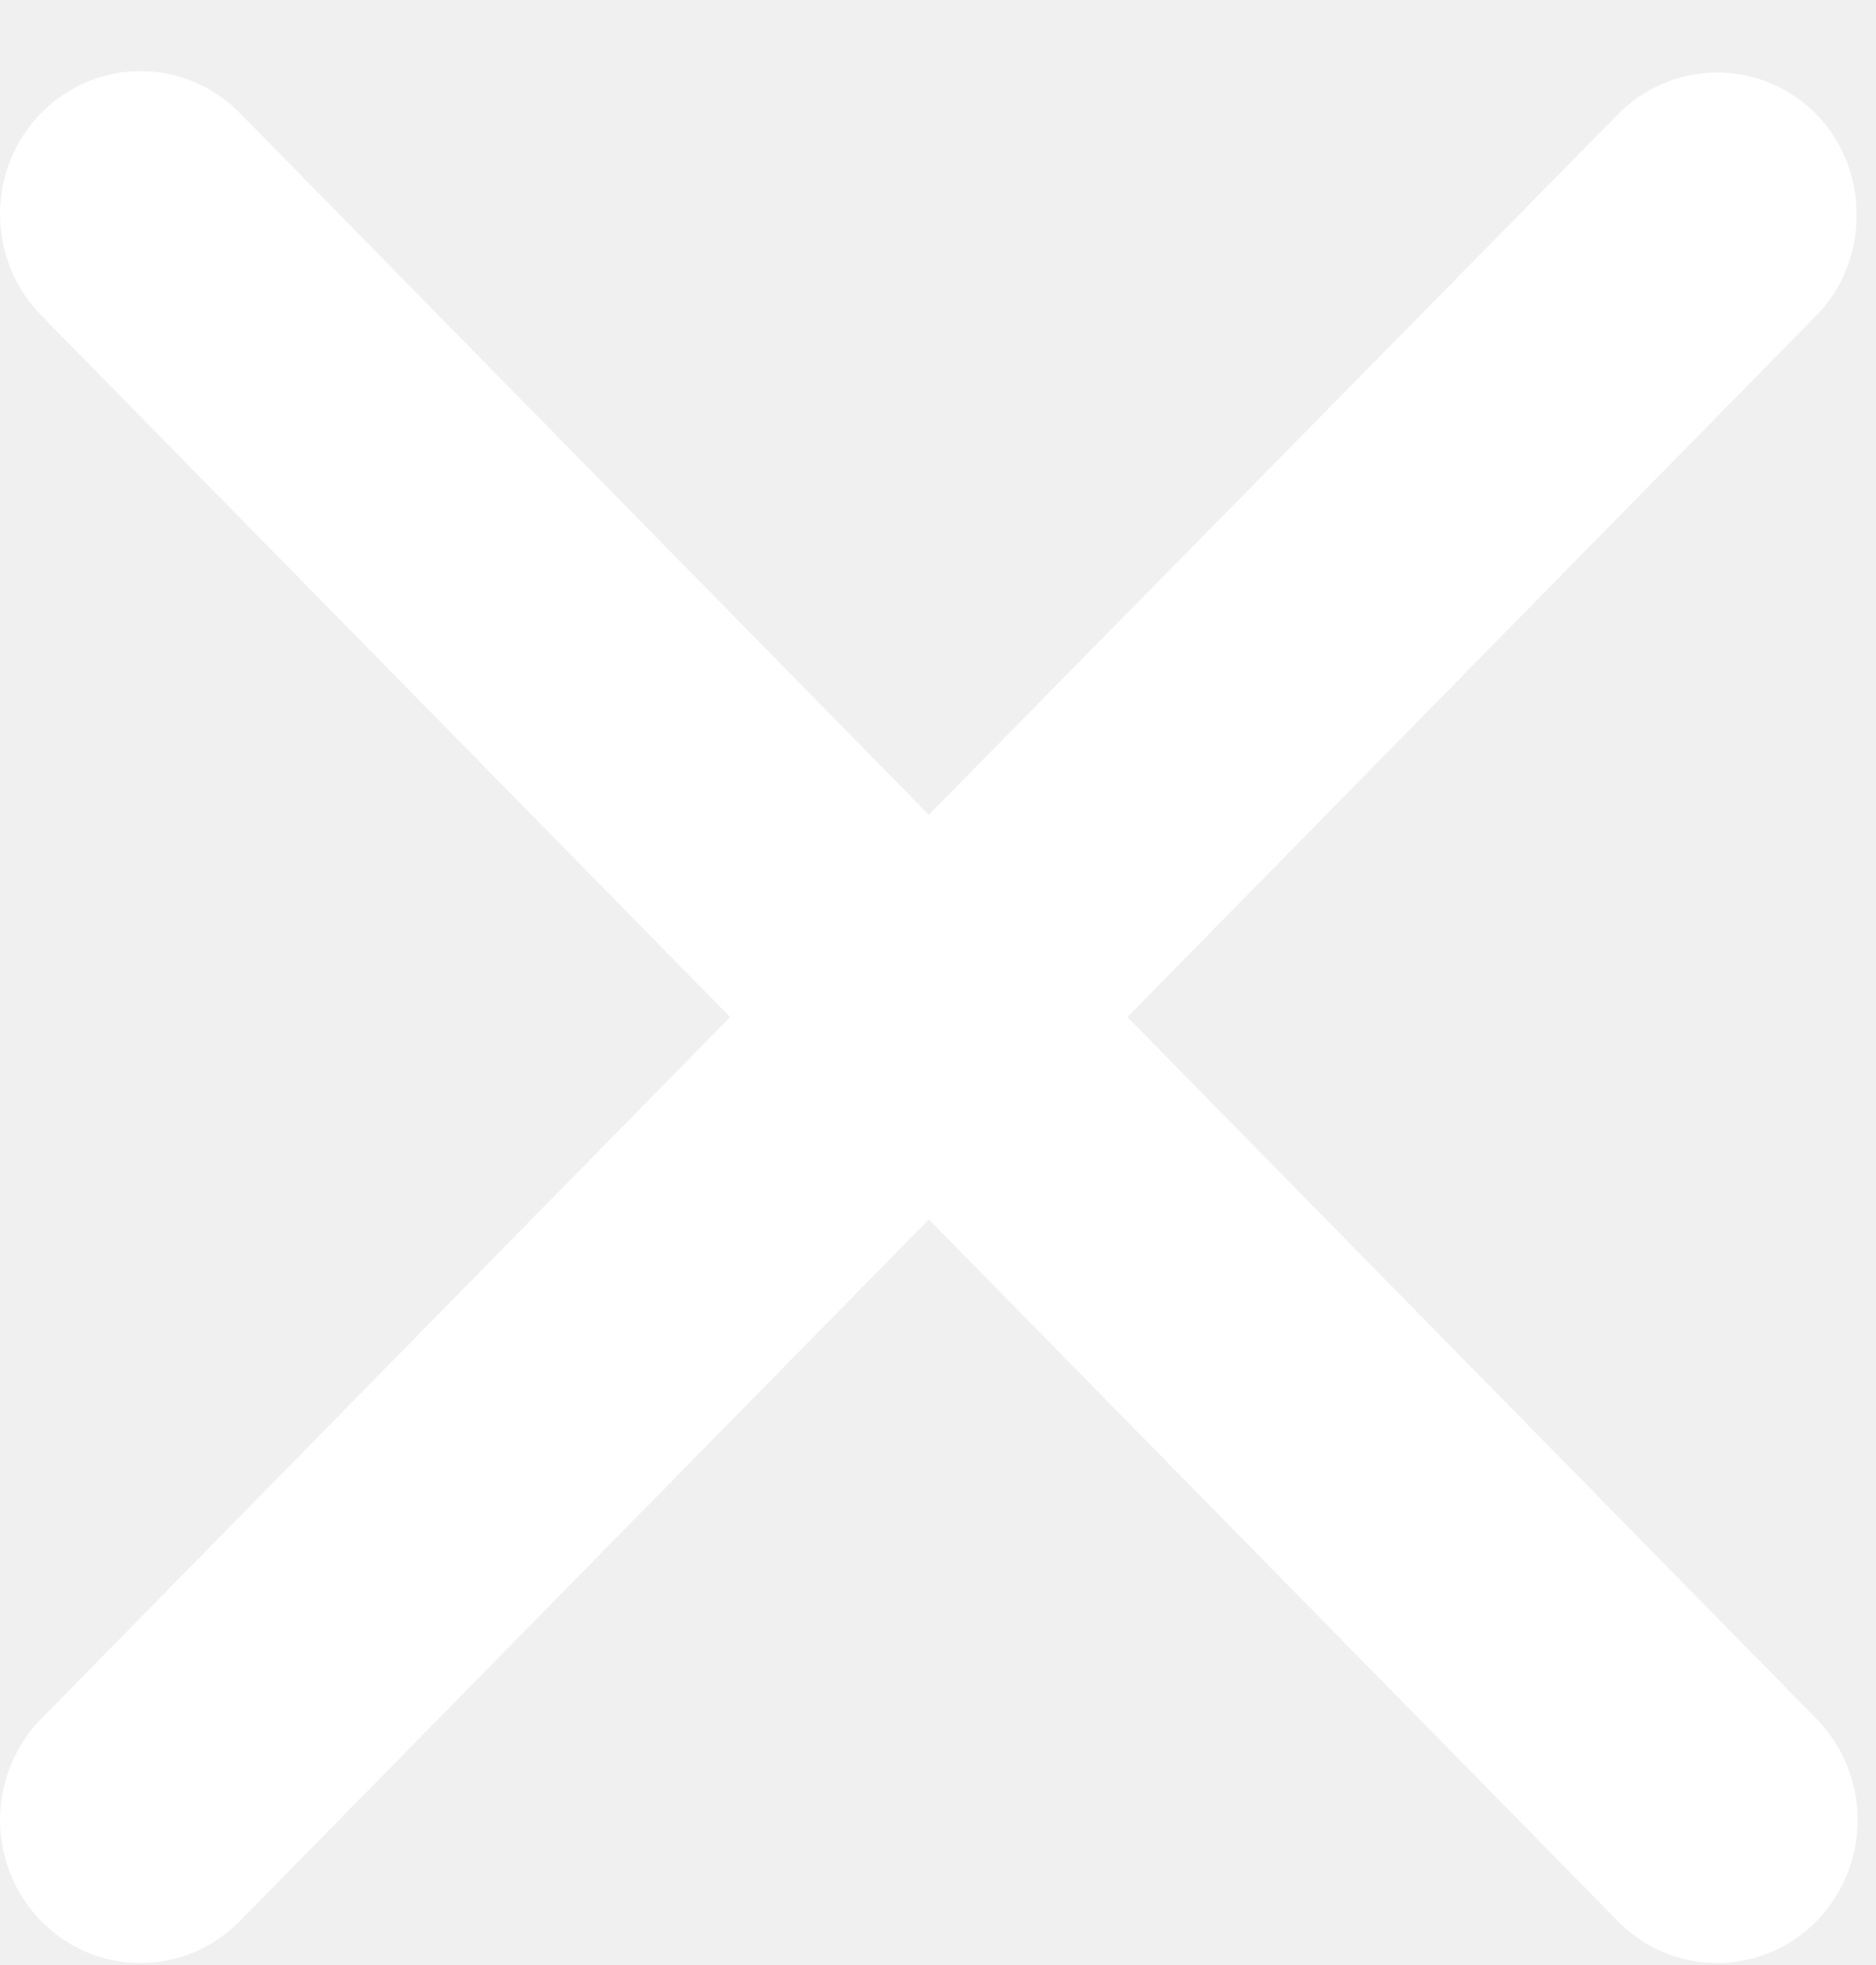
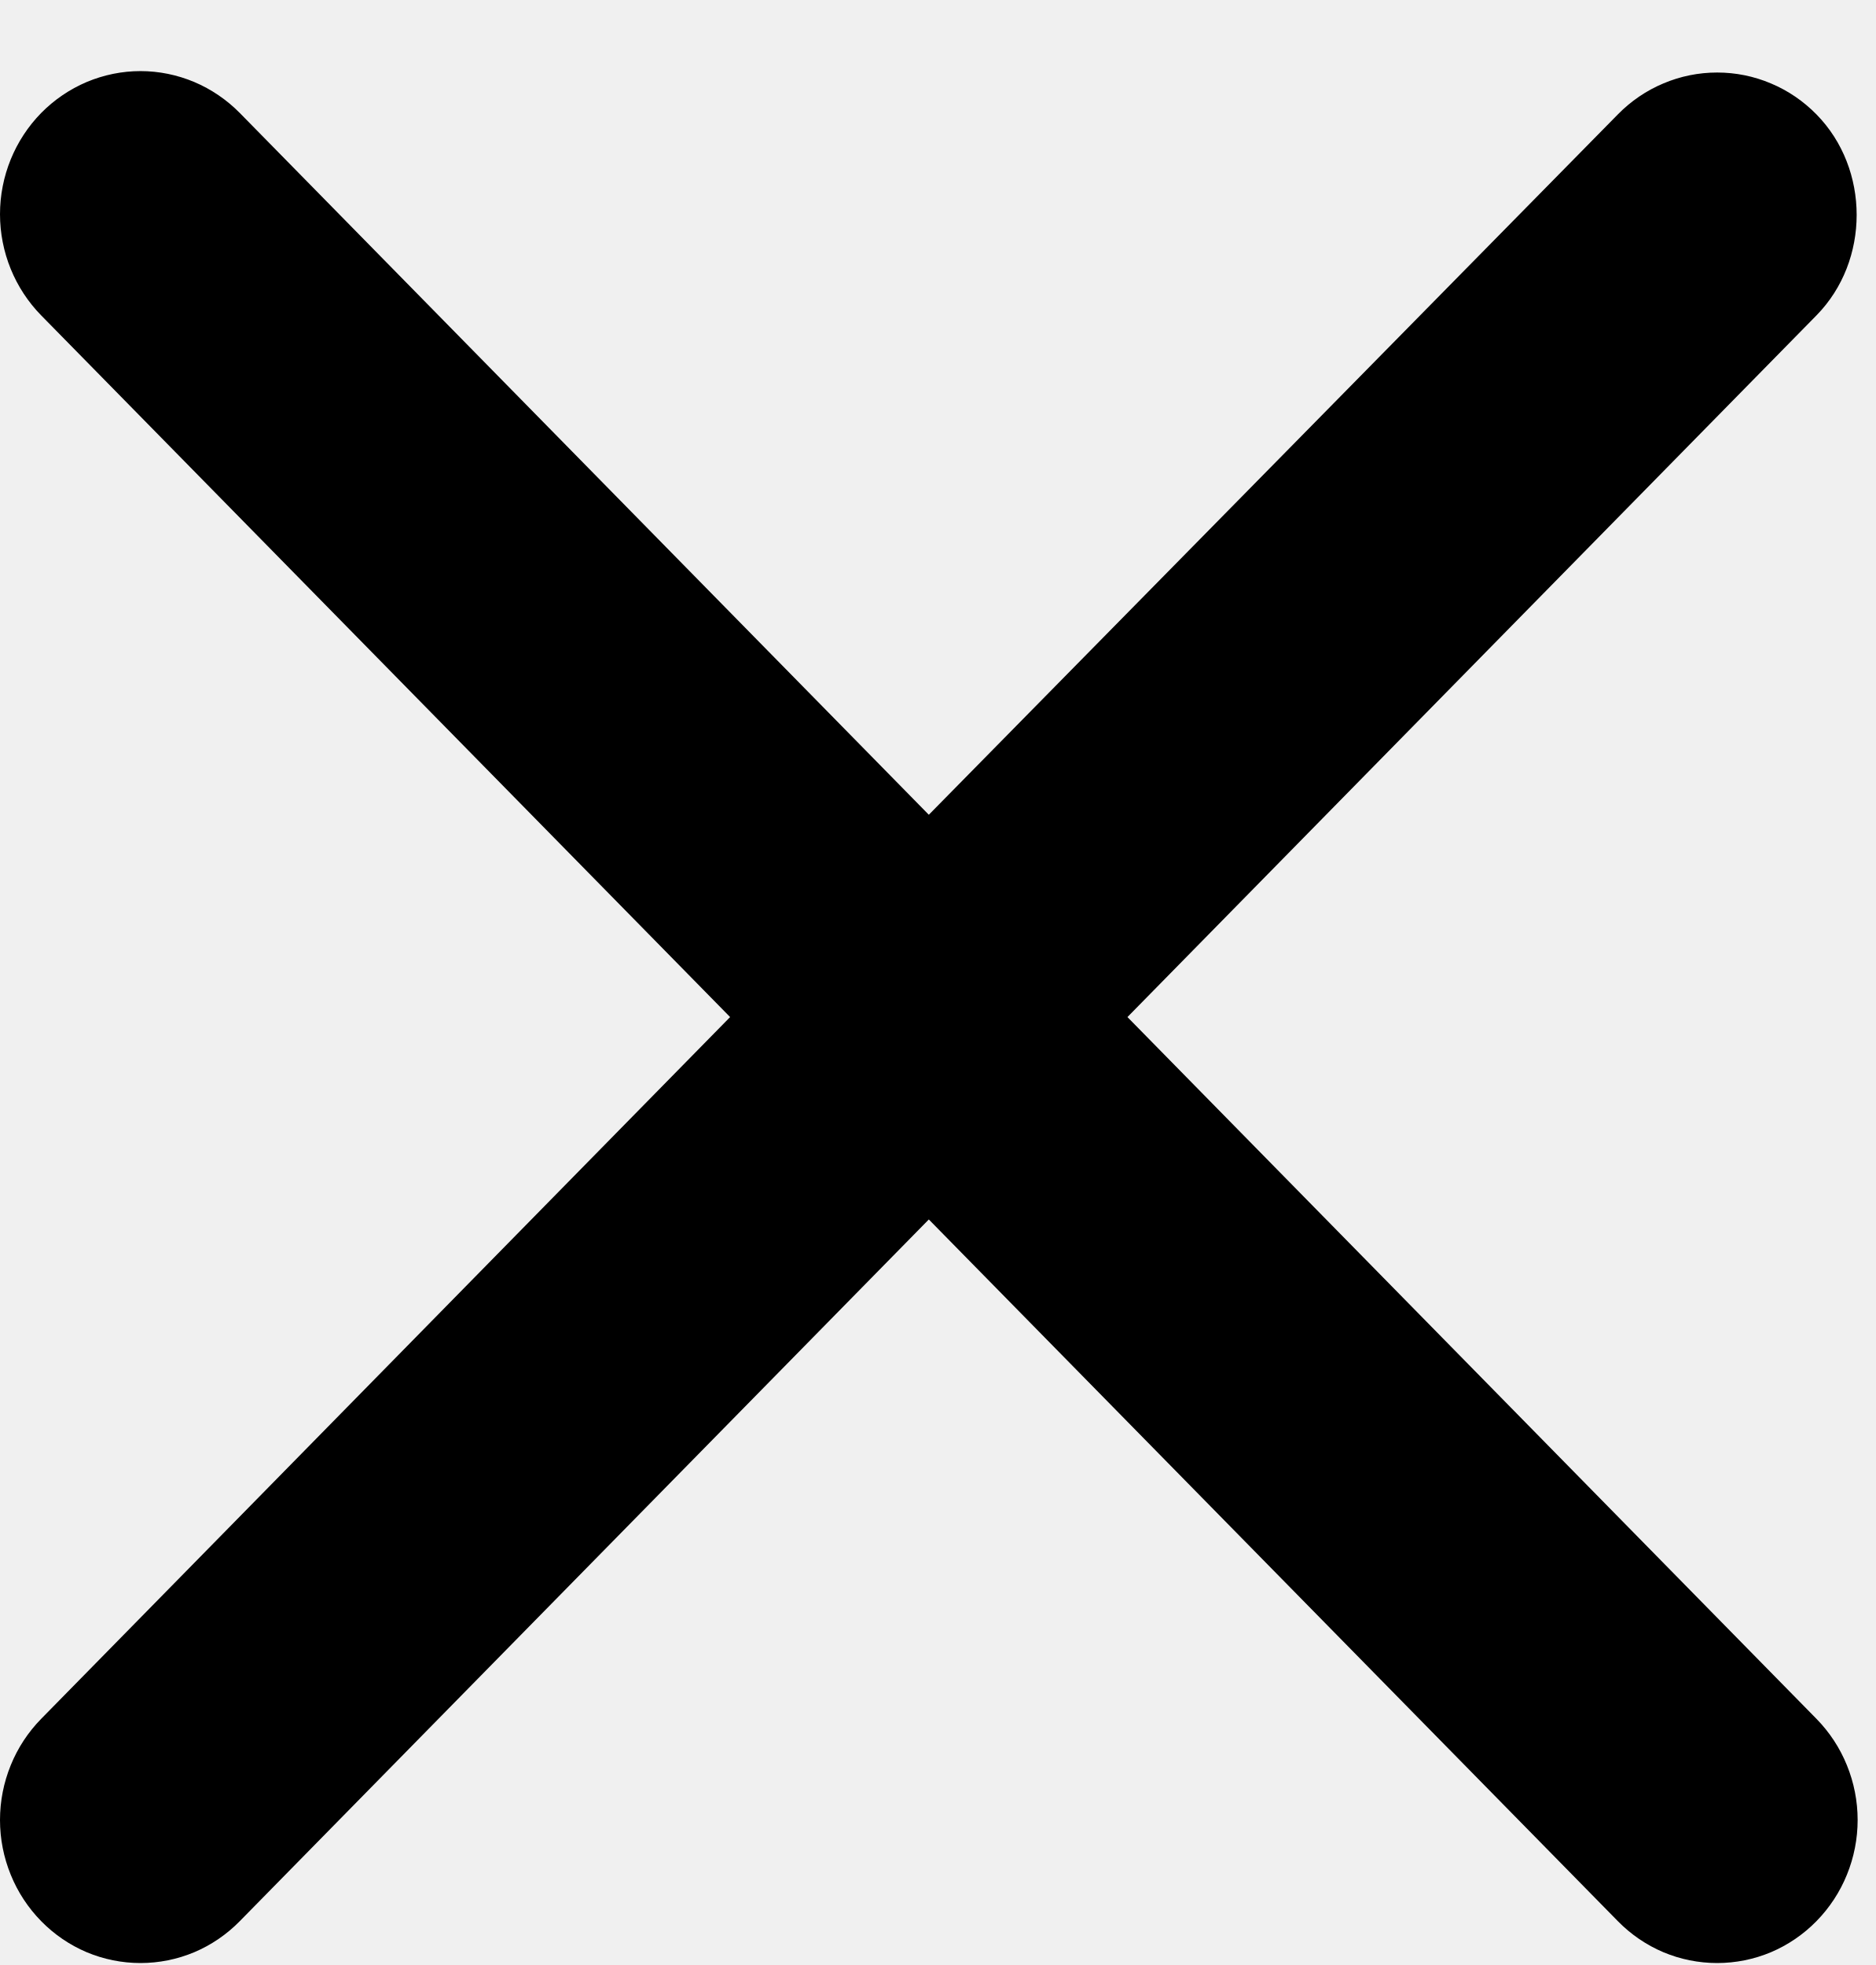
<svg xmlns="http://www.w3.org/2000/svg" width="21" height="22" viewBox="0 0 21 22" fill="none">
-   <path d="M20.339 1.281C20.193 1.132 20.02 1.014 19.829 0.934C19.638 0.853 19.434 0.812 19.227 0.812C19.02 0.812 18.816 0.853 18.625 0.934C18.434 1.014 18.261 1.132 18.115 1.281L10.4 9.122L2.685 1.265C2.539 1.117 2.366 0.999 2.175 0.918C1.984 0.838 1.78 0.796 1.573 0.796C1.366 0.796 1.162 0.838 0.971 0.918C0.78 0.999 0.607 1.117 0.461 1.265C0.315 1.414 0.199 1.591 0.12 1.785C0.041 1.979 -1.53902e-09 2.188 0 2.398C1.53903e-09 2.608 0.041 2.817 0.12 3.011C0.199 3.205 0.315 3.382 0.461 3.531L8.175 11.387L0.461 19.244C0.315 19.393 0.199 19.569 0.12 19.764C0.041 19.958 0 20.166 0 20.377C0 20.587 0.041 20.795 0.12 20.989C0.199 21.184 0.315 21.36 0.461 21.509C0.607 21.658 0.78 21.776 0.971 21.857C1.162 21.937 1.366 21.978 1.573 21.978C1.78 21.978 1.984 21.937 2.175 21.857C2.366 21.776 2.539 21.658 2.685 21.509L10.4 13.653L18.115 21.509C18.261 21.658 18.434 21.776 18.625 21.857C18.816 21.937 19.02 21.978 19.227 21.978C19.434 21.978 19.638 21.937 19.829 21.857C20.02 21.776 20.193 21.658 20.339 21.509C20.485 21.36 20.601 21.184 20.68 20.989C20.759 20.795 20.8 20.587 20.8 20.377C20.8 20.166 20.759 19.958 20.68 19.764C20.601 19.569 20.485 19.393 20.339 19.244L12.624 11.387L20.339 3.531C20.939 2.92 20.939 1.892 20.339 1.281Z" fill="white" />
+   <path d="M20.339 1.281C20.193 1.132 20.02 1.014 19.829 0.934C19.638 0.853 19.434 0.812 19.227 0.812C19.02 0.812 18.816 0.853 18.625 0.934C18.434 1.014 18.261 1.132 18.115 1.281L10.4 9.122L2.685 1.265C2.539 1.117 2.366 0.999 2.175 0.918C1.984 0.838 1.78 0.796 1.573 0.796C1.366 0.796 1.162 0.838 0.971 0.918C0.78 0.999 0.607 1.117 0.461 1.265C0.315 1.414 0.199 1.591 0.12 1.785C0.041 1.979 -1.53902e-09 2.188 0 2.398C1.53903e-09 2.608 0.041 2.817 0.12 3.011C0.199 3.205 0.315 3.382 0.461 3.531L8.175 11.387L0.461 19.244C0.315 19.393 0.199 19.569 0.12 19.764C0.041 19.958 0 20.166 0 20.377C0 20.587 0.041 20.795 0.12 20.989C0.199 21.184 0.315 21.36 0.461 21.509C0.607 21.658 0.78 21.776 0.971 21.857C1.162 21.937 1.366 21.978 1.573 21.978C1.78 21.978 1.984 21.937 2.175 21.857C2.366 21.776 2.539 21.658 2.685 21.509L10.4 13.653L18.115 21.509C18.261 21.658 18.434 21.776 18.625 21.857C18.816 21.937 19.02 21.978 19.227 21.978C19.434 21.978 19.638 21.937 19.829 21.857C20.02 21.776 20.193 21.658 20.339 21.509C20.485 21.36 20.601 21.184 20.68 20.989C20.759 20.795 20.8 20.587 20.8 20.377C20.8 20.166 20.759 19.958 20.68 19.764C20.601 19.569 20.485 19.393 20.339 19.244L12.624 11.387L20.339 3.531C20.939 2.92 20.939 1.892 20.339 1.281Z" fill="currentColor" />
</svg>
